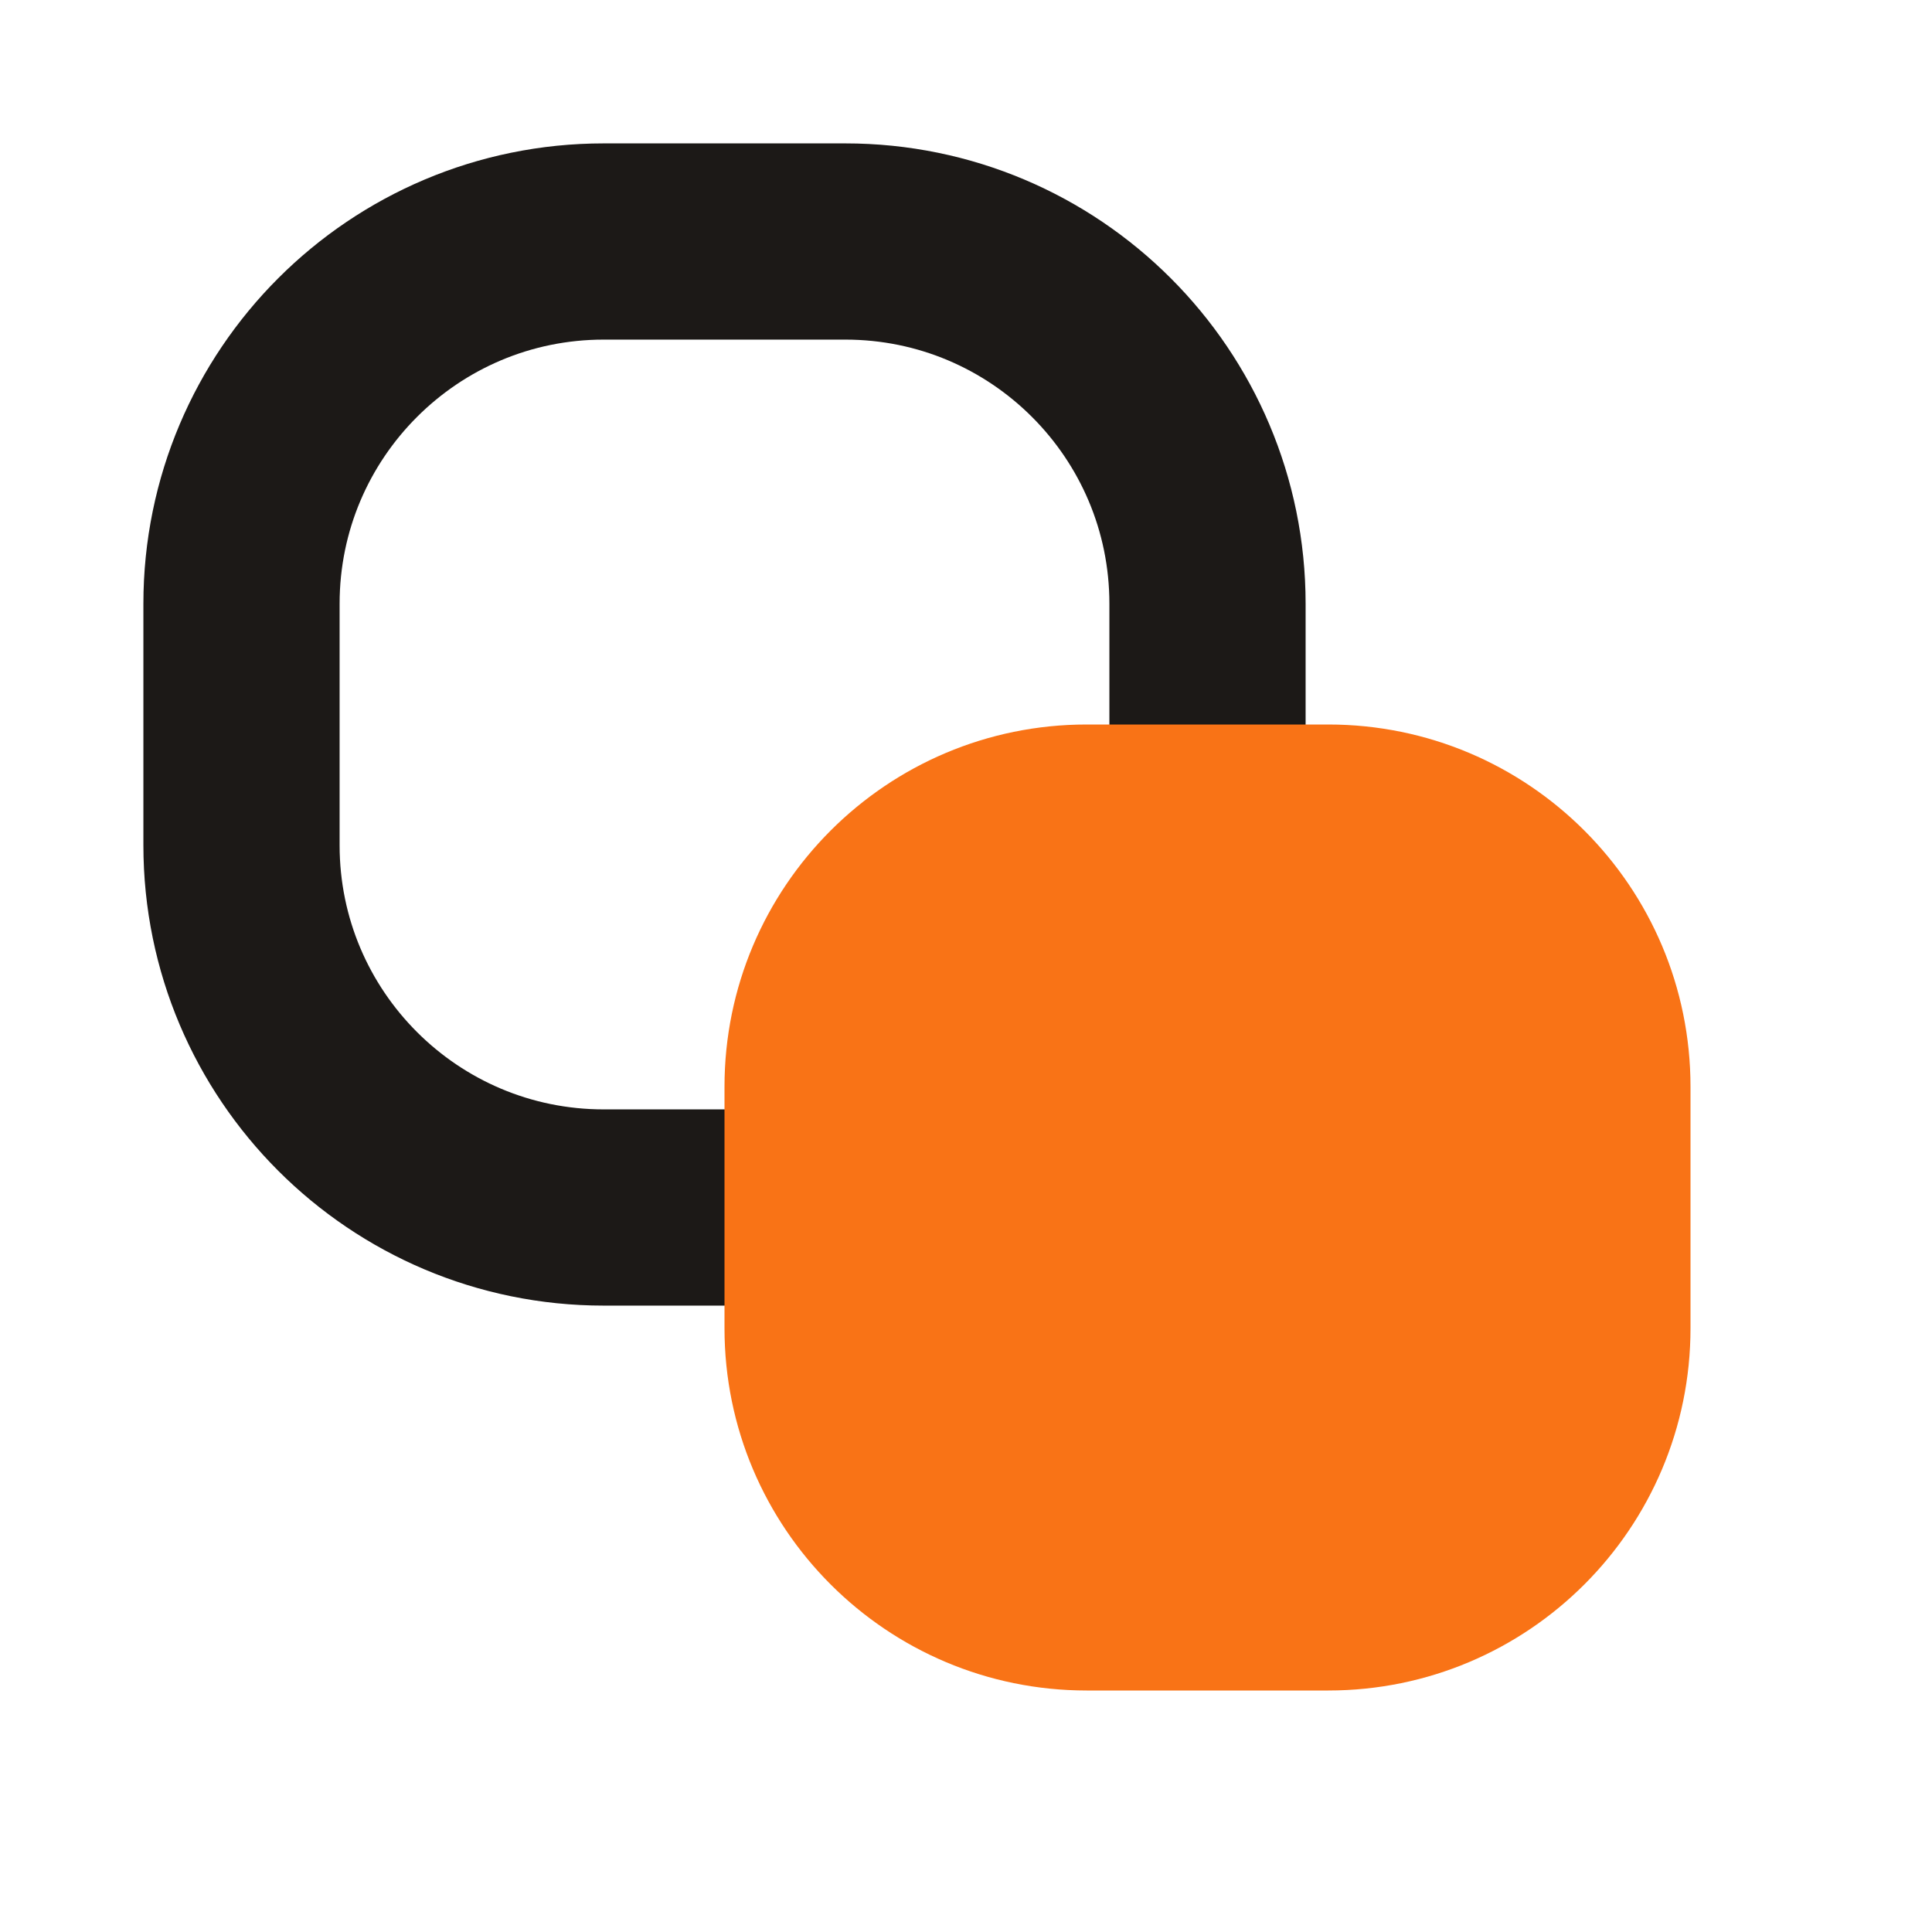
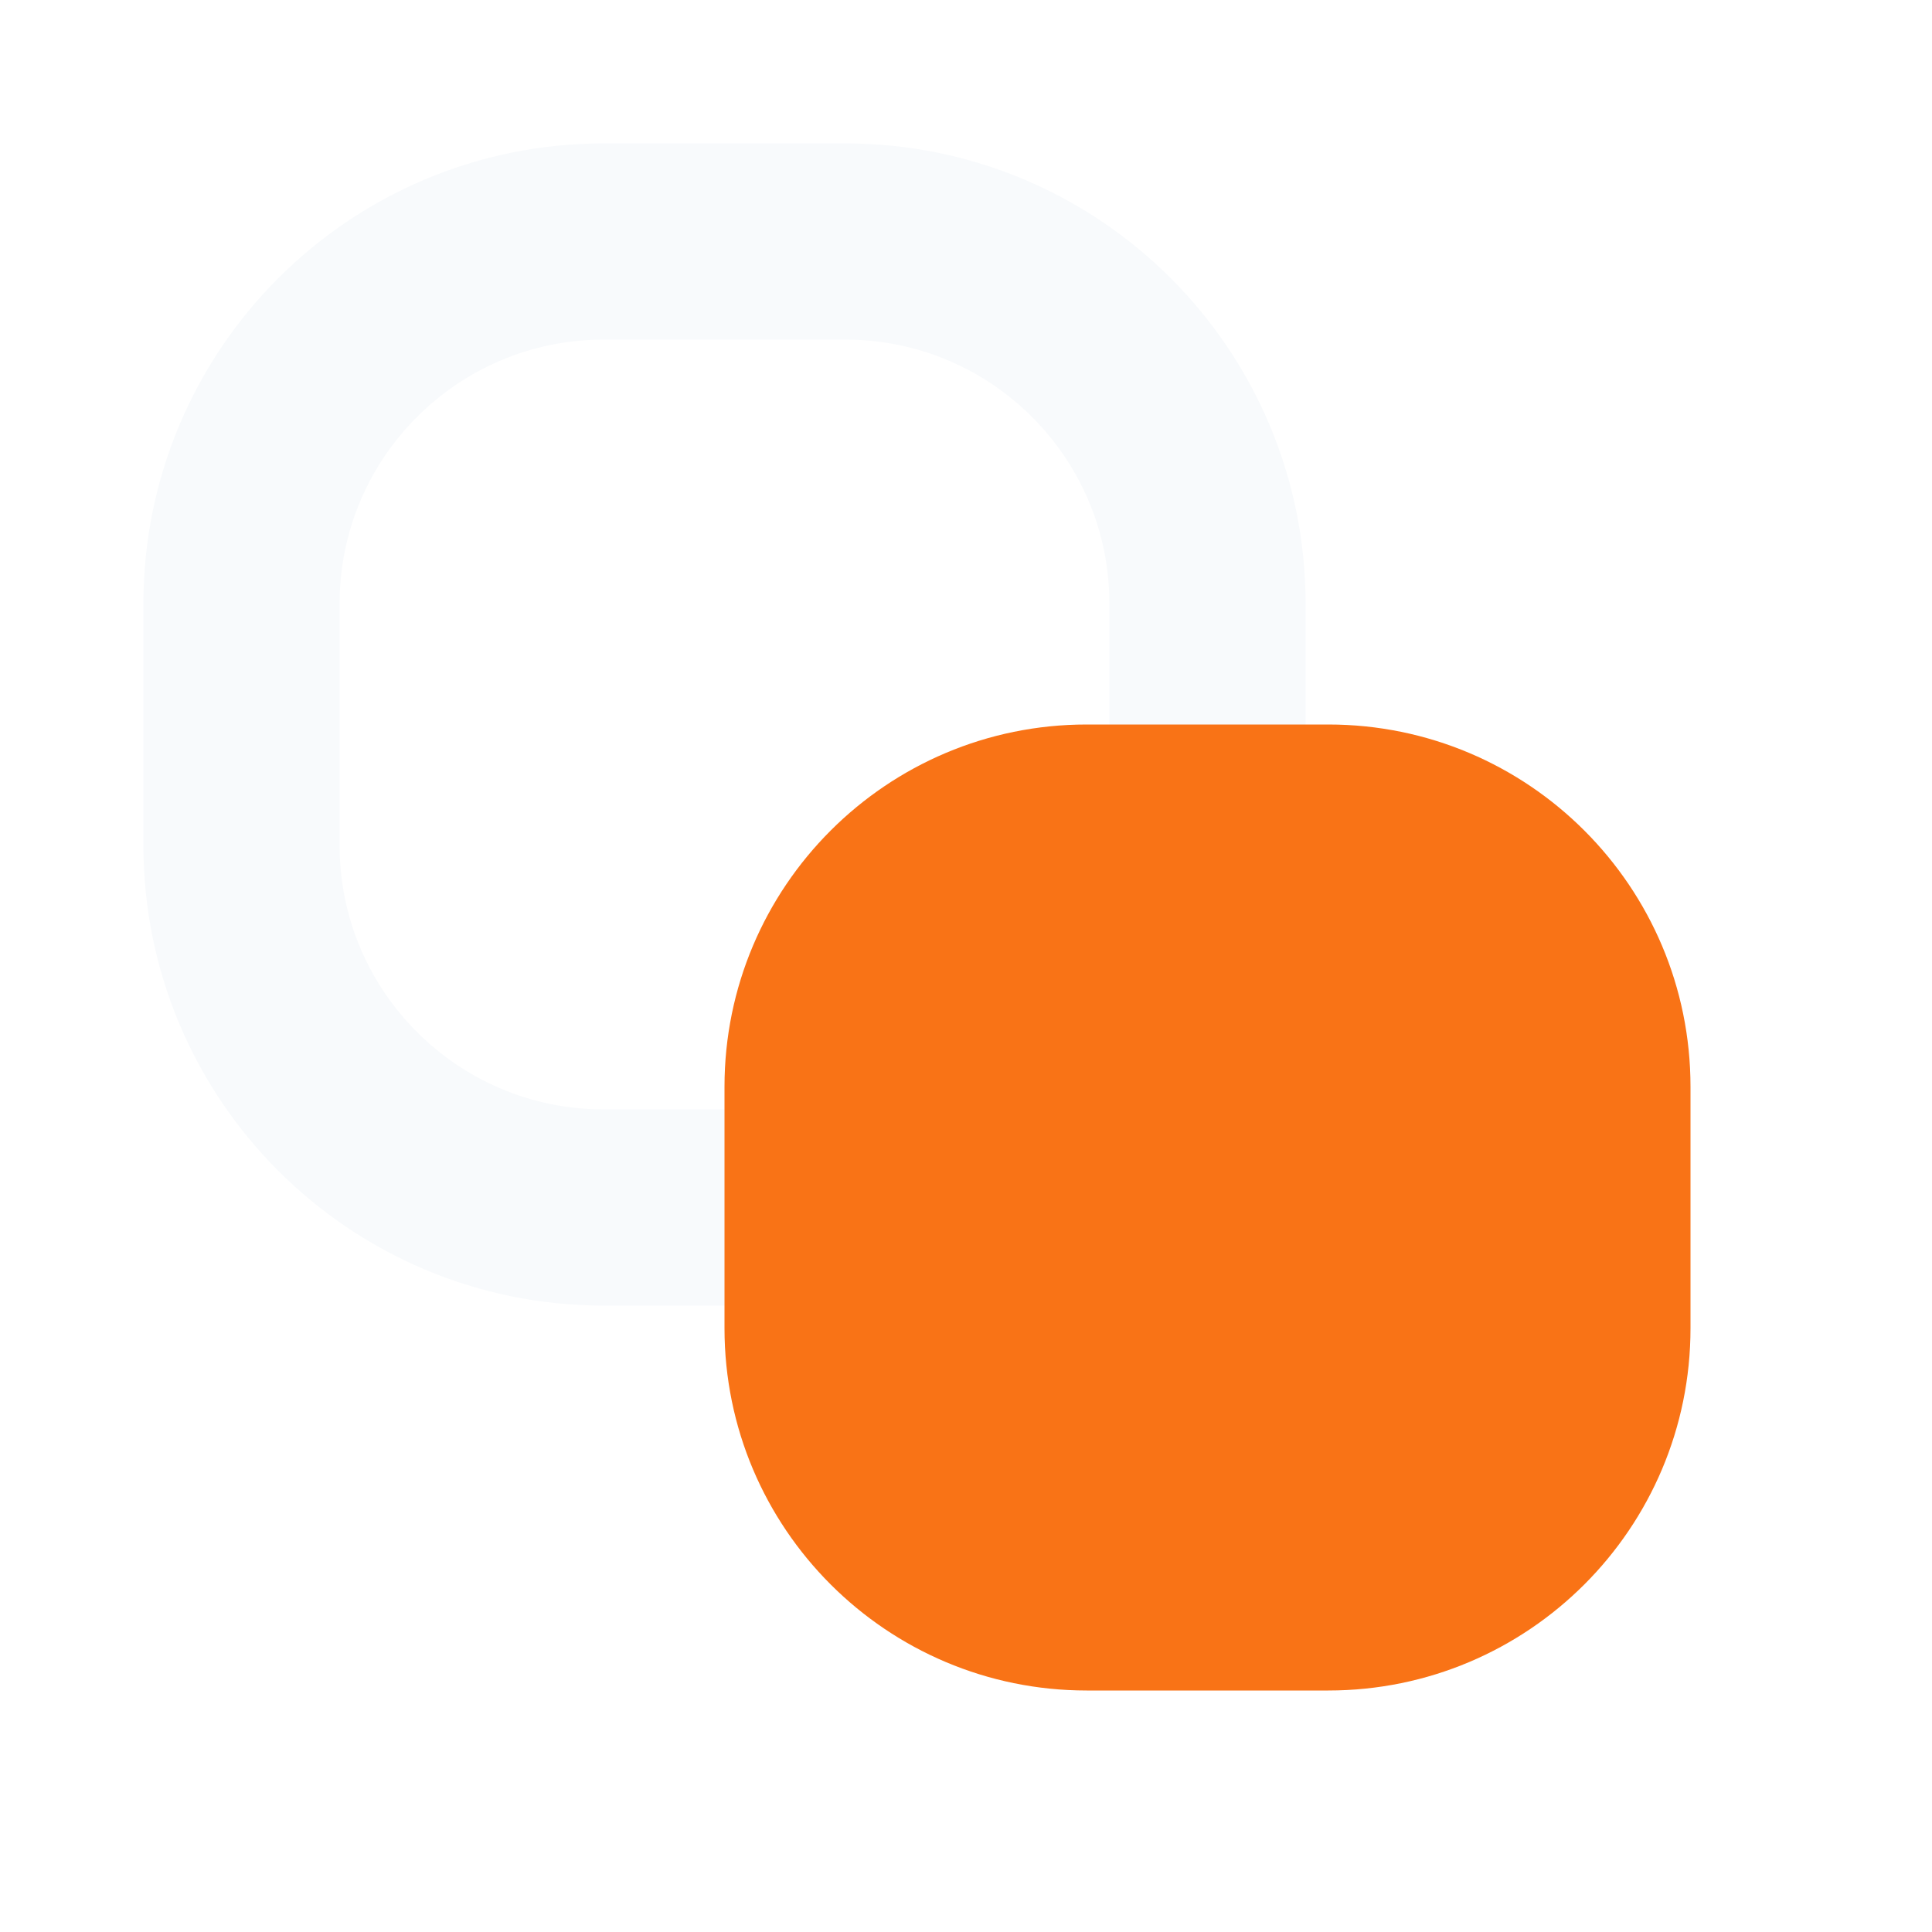
<svg xmlns="http://www.w3.org/2000/svg" width="32" height="32" viewBox="0 0 32 32" fill="none" role="img" aria-labelledby="linkiq-logo-title">
-   <rect x="4" y="4" width="16" height="16" rx="6" stroke="#1C1917" stroke-width="3.25" />
+   <rect x="4" y="4" width="16" height="16" rx="6" stroke="#F8FAFC" stroke-width="3.25" />
  <rect x="12" y="12" width="16" height="16" rx="6" fill="#F97316" />
</svg>
